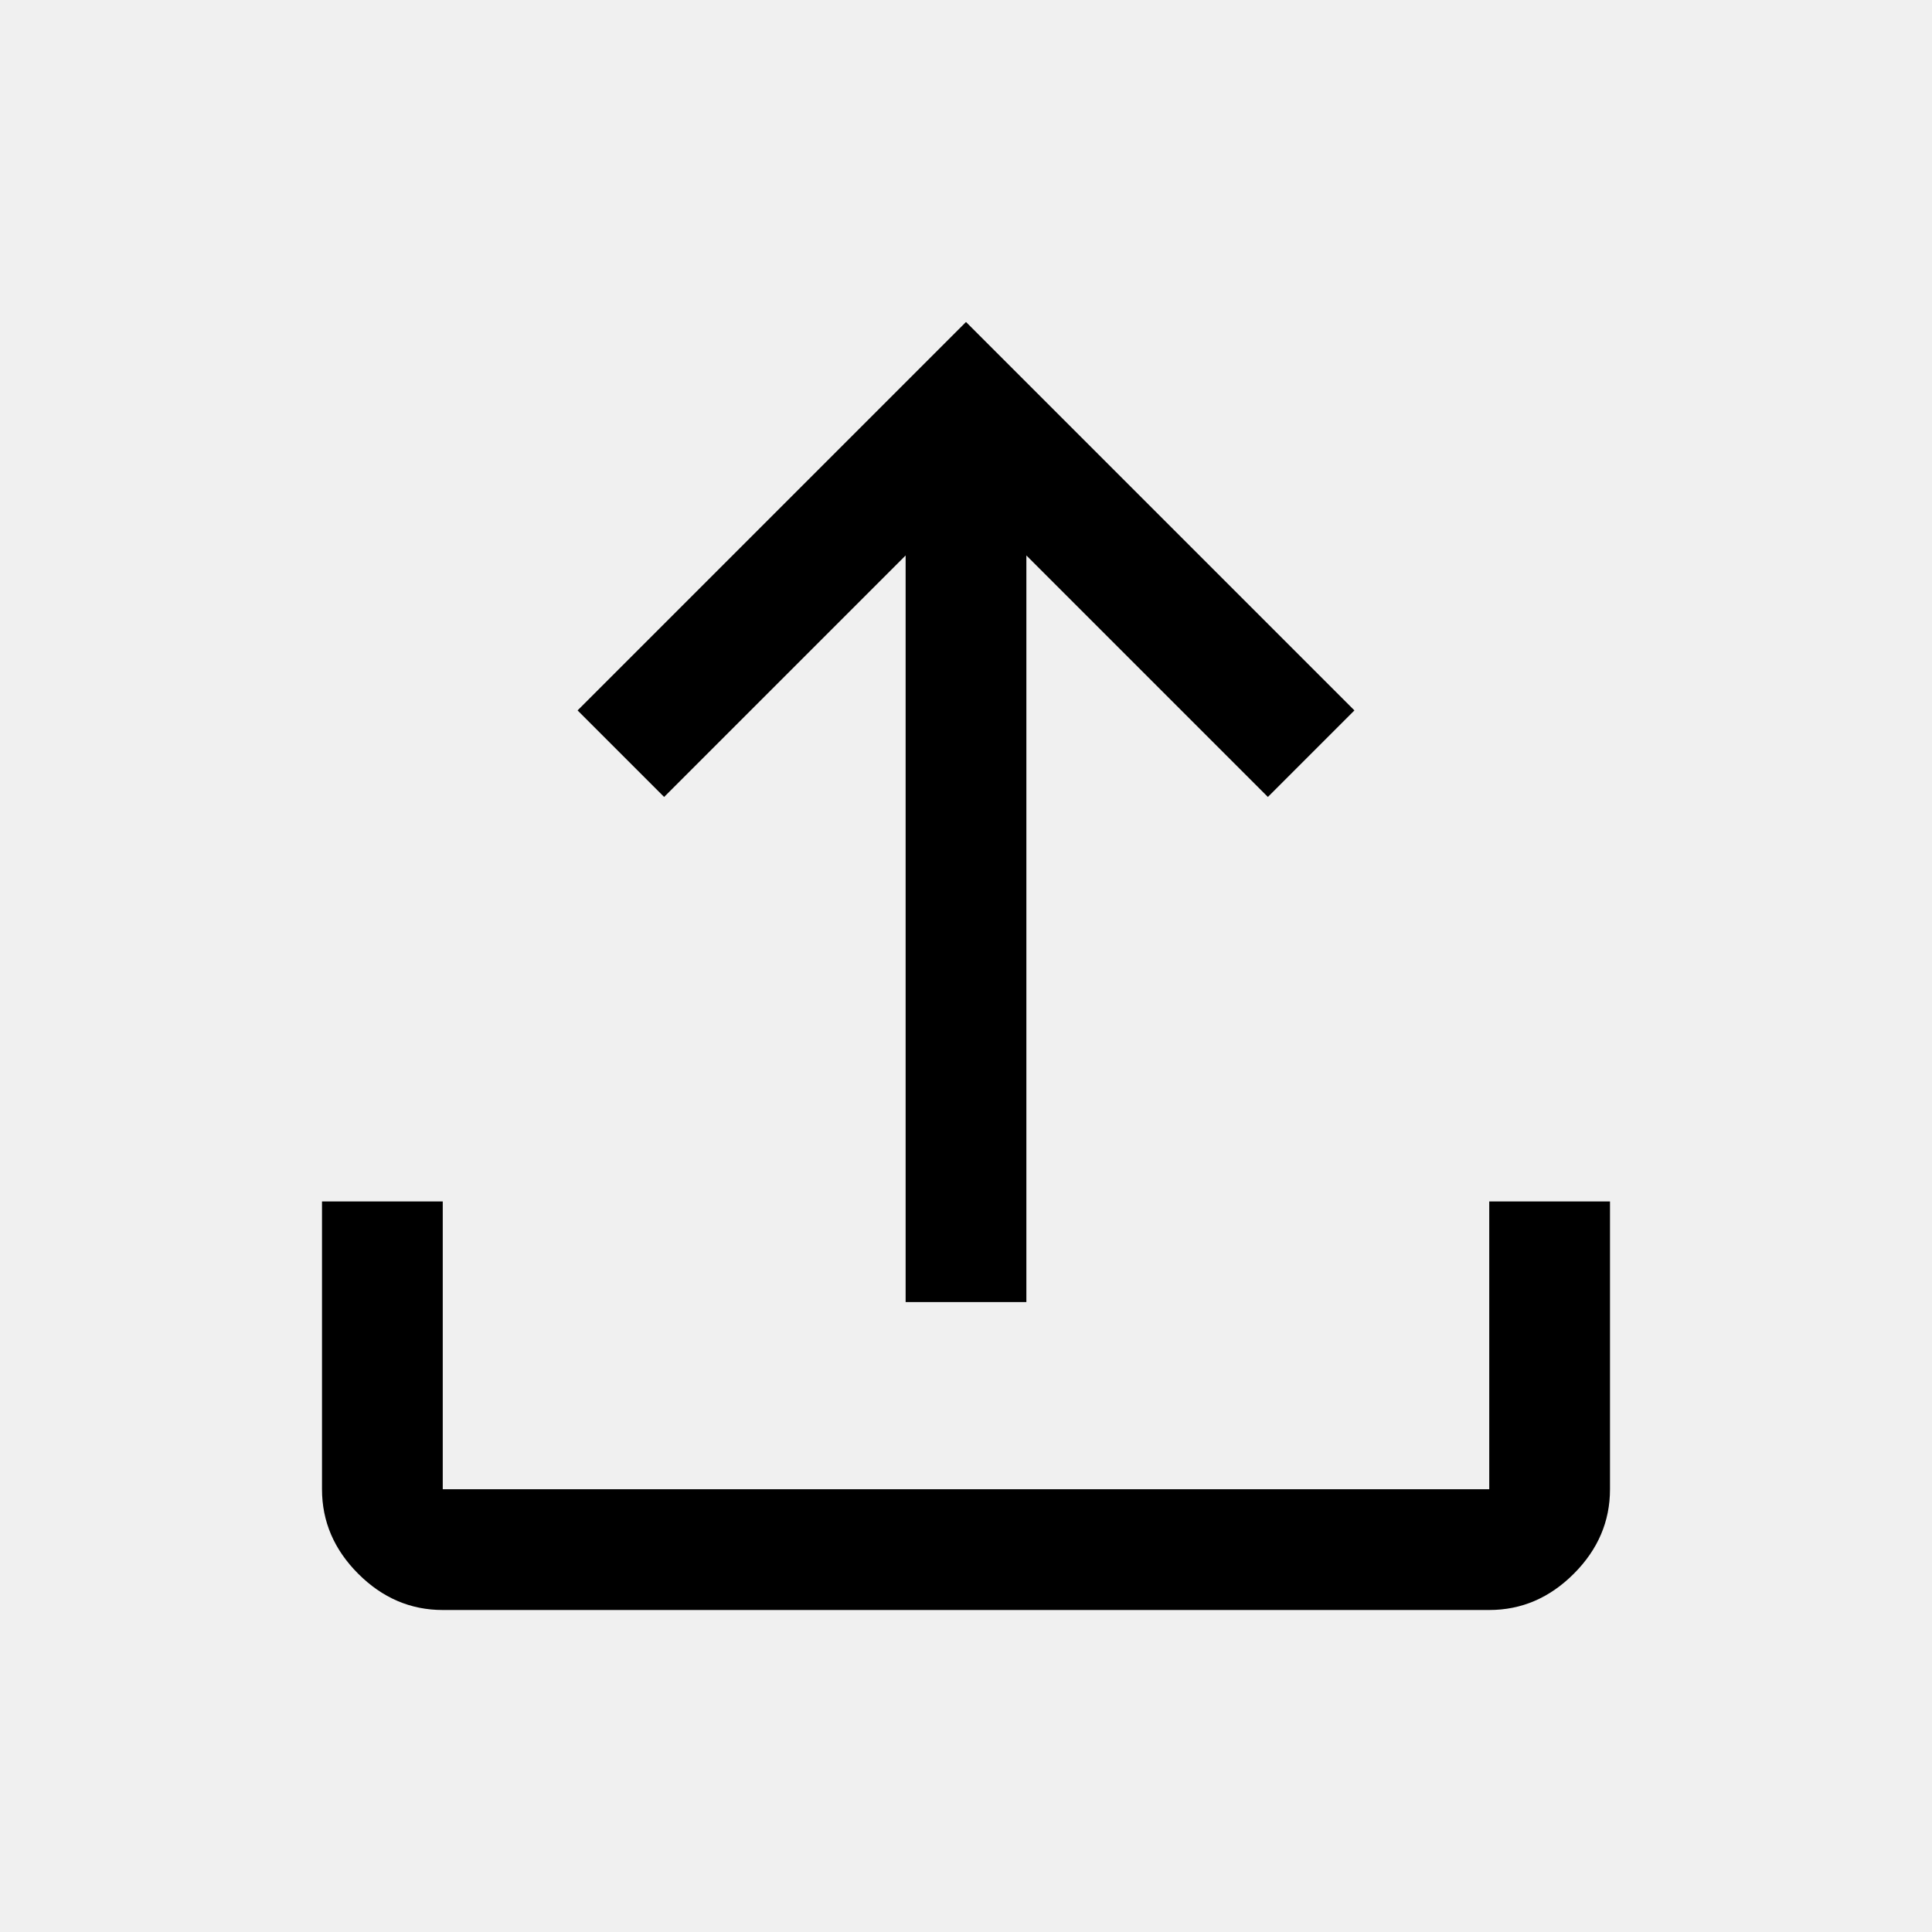
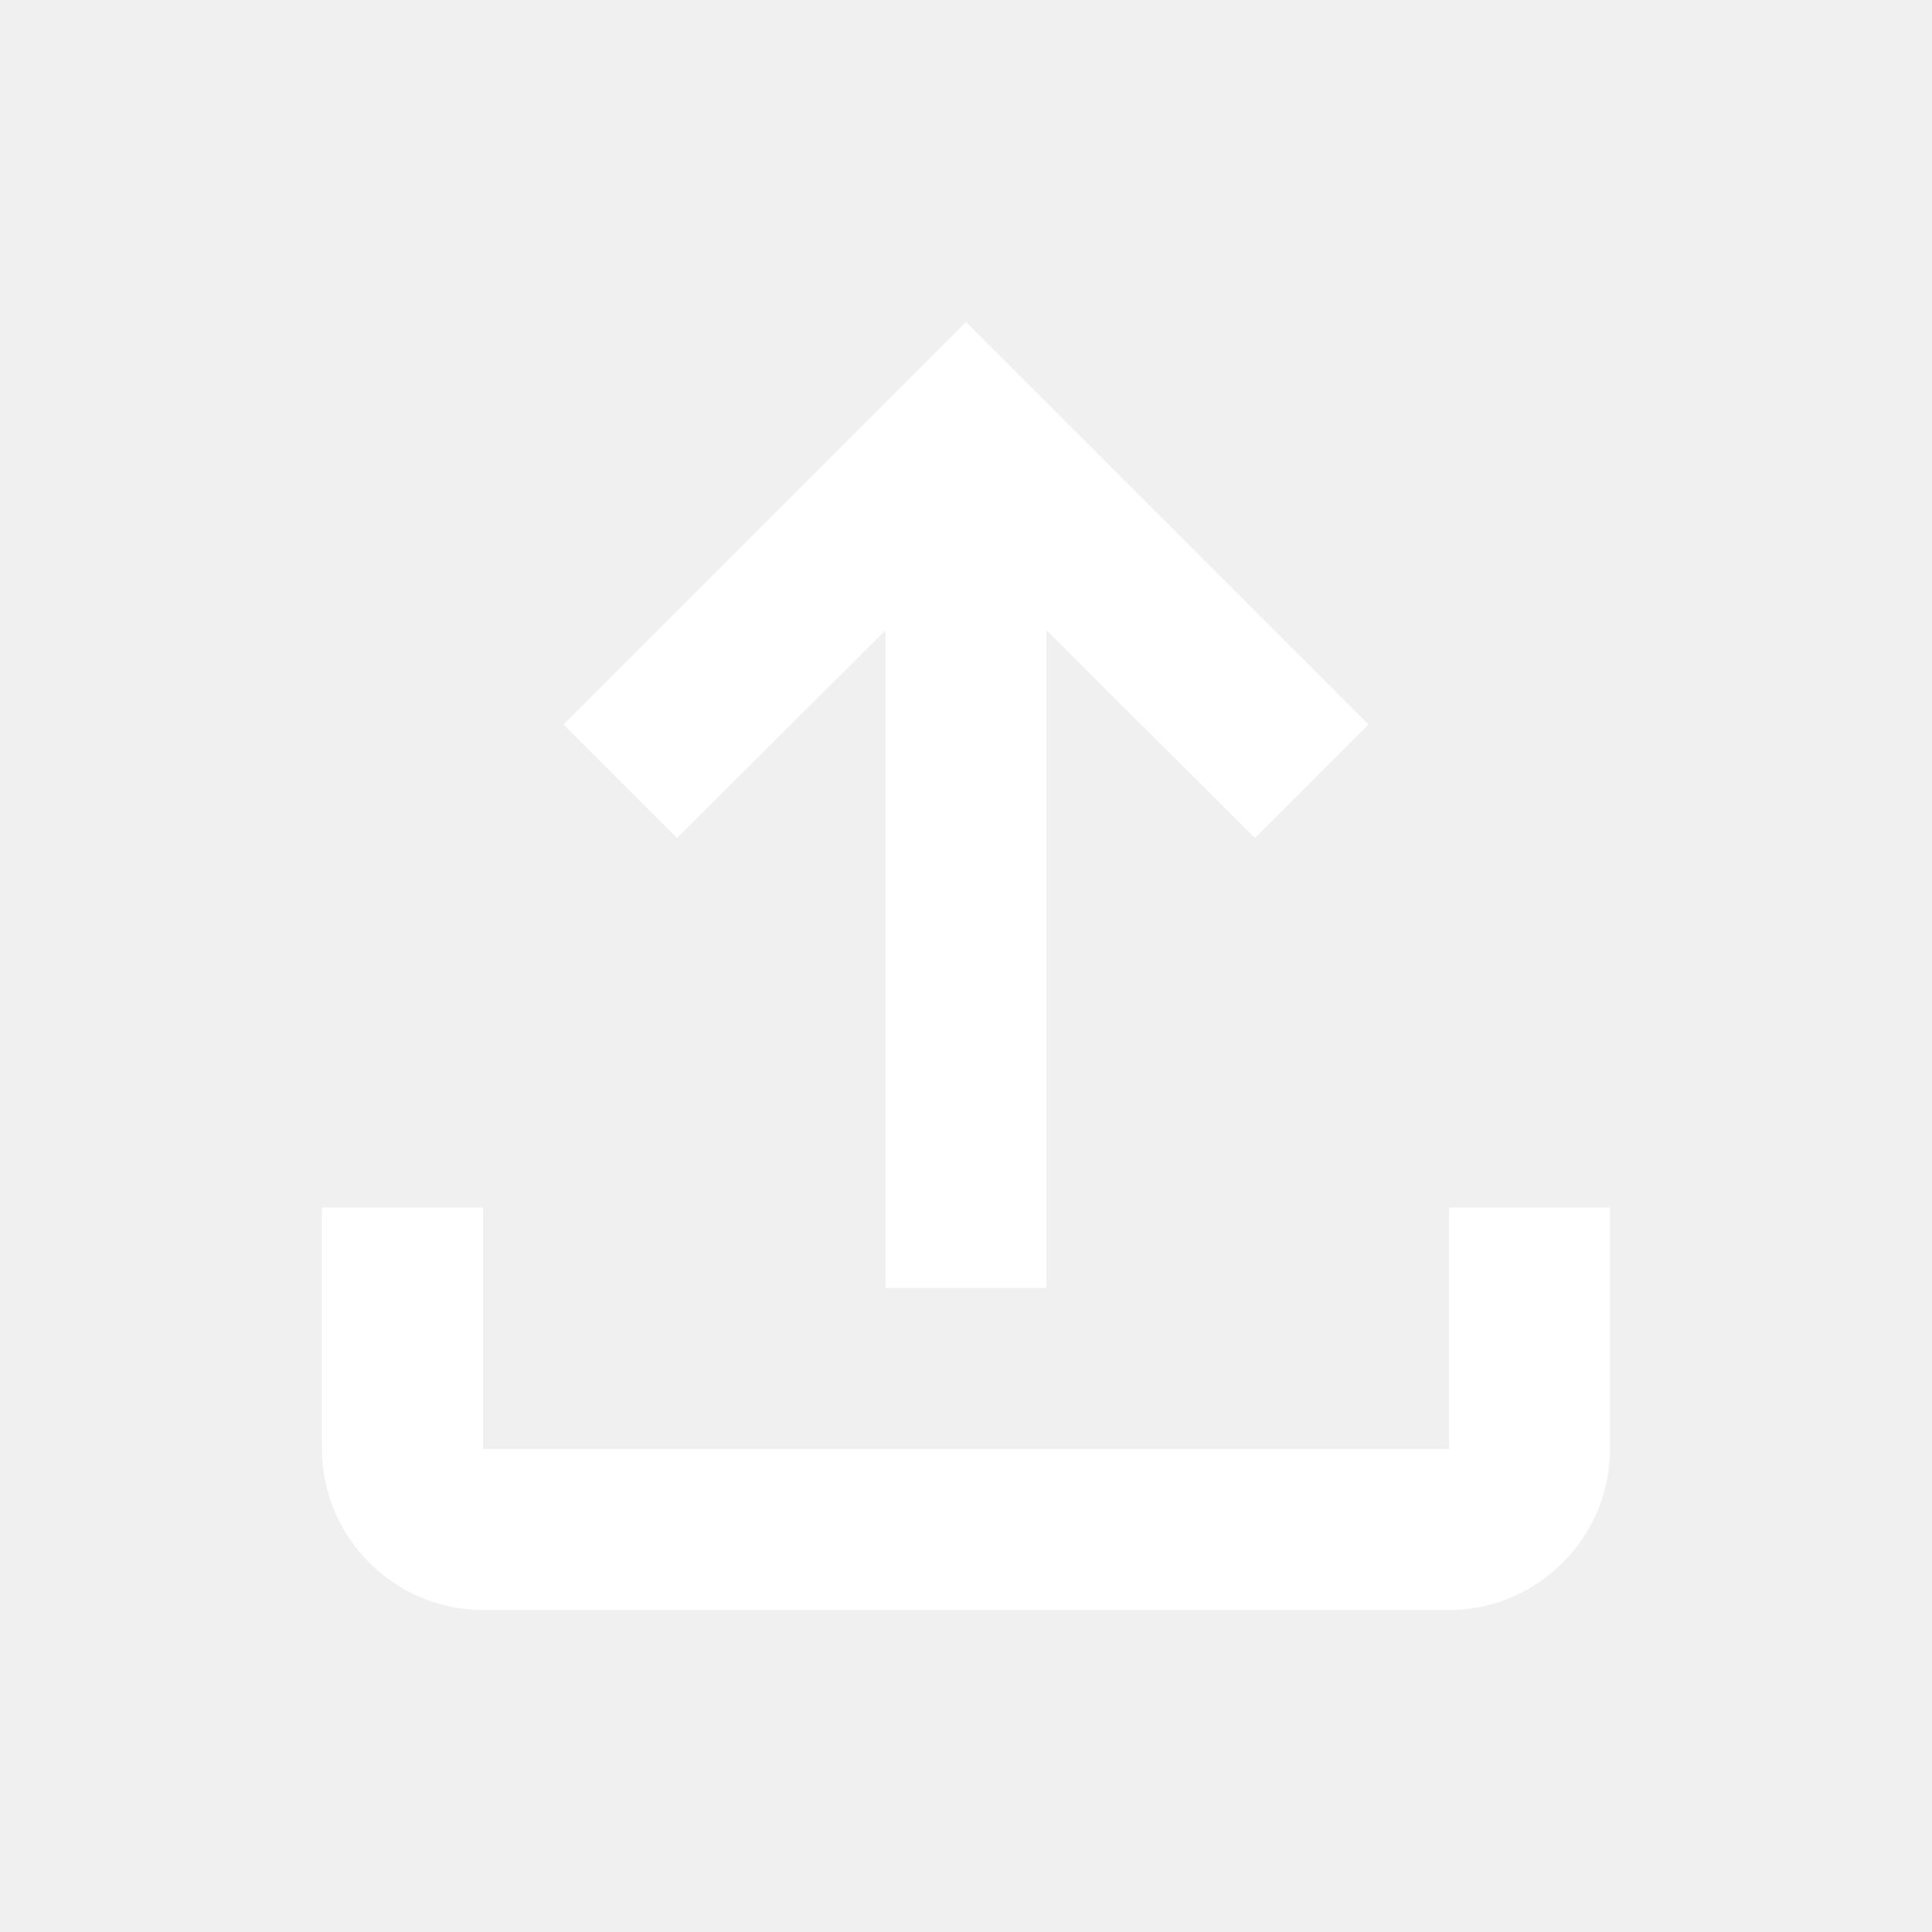
- <svg xmlns="http://www.w3.org/2000/svg" height="48" width="48">
-   <path d="M22.5 32.35V13.8L16.5 19.8L14.35 17.65L24 8L33.65 17.65L31.5 19.8L25.5 13.8V32.35ZM11 40Q9.8 40 8.9 39.1Q8 38.2 8 37V29.85H11V37Q11 37 11 37Q11 37 11 37H37Q37 37 37 37Q37 37 37 37V29.85H40V37Q40 38.2 39.1 39.1Q38.2 40 37 40Z" />
+ <svg xmlns="http://www.w3.org/2000/svg" enable-background="new 0 0 24 24" height="24px" viewBox="0 0 24 24" width="24px" fill="#FFFFFF">
+   <g>
+     <rect fill="none" height="24" width="24" />
+   </g>
+   <g>
+     <path d="M18,15v3H6v-3H4v3c0,1.1,0.9,2,2,2h12c1.1,0,2-0.9,2-2v-3H18z M7,9l1.41,1.41L11,7.83V16h2V7.83l2.59,2.58L17,9l-5-5L7,9z" />
+   </g>
</svg>
